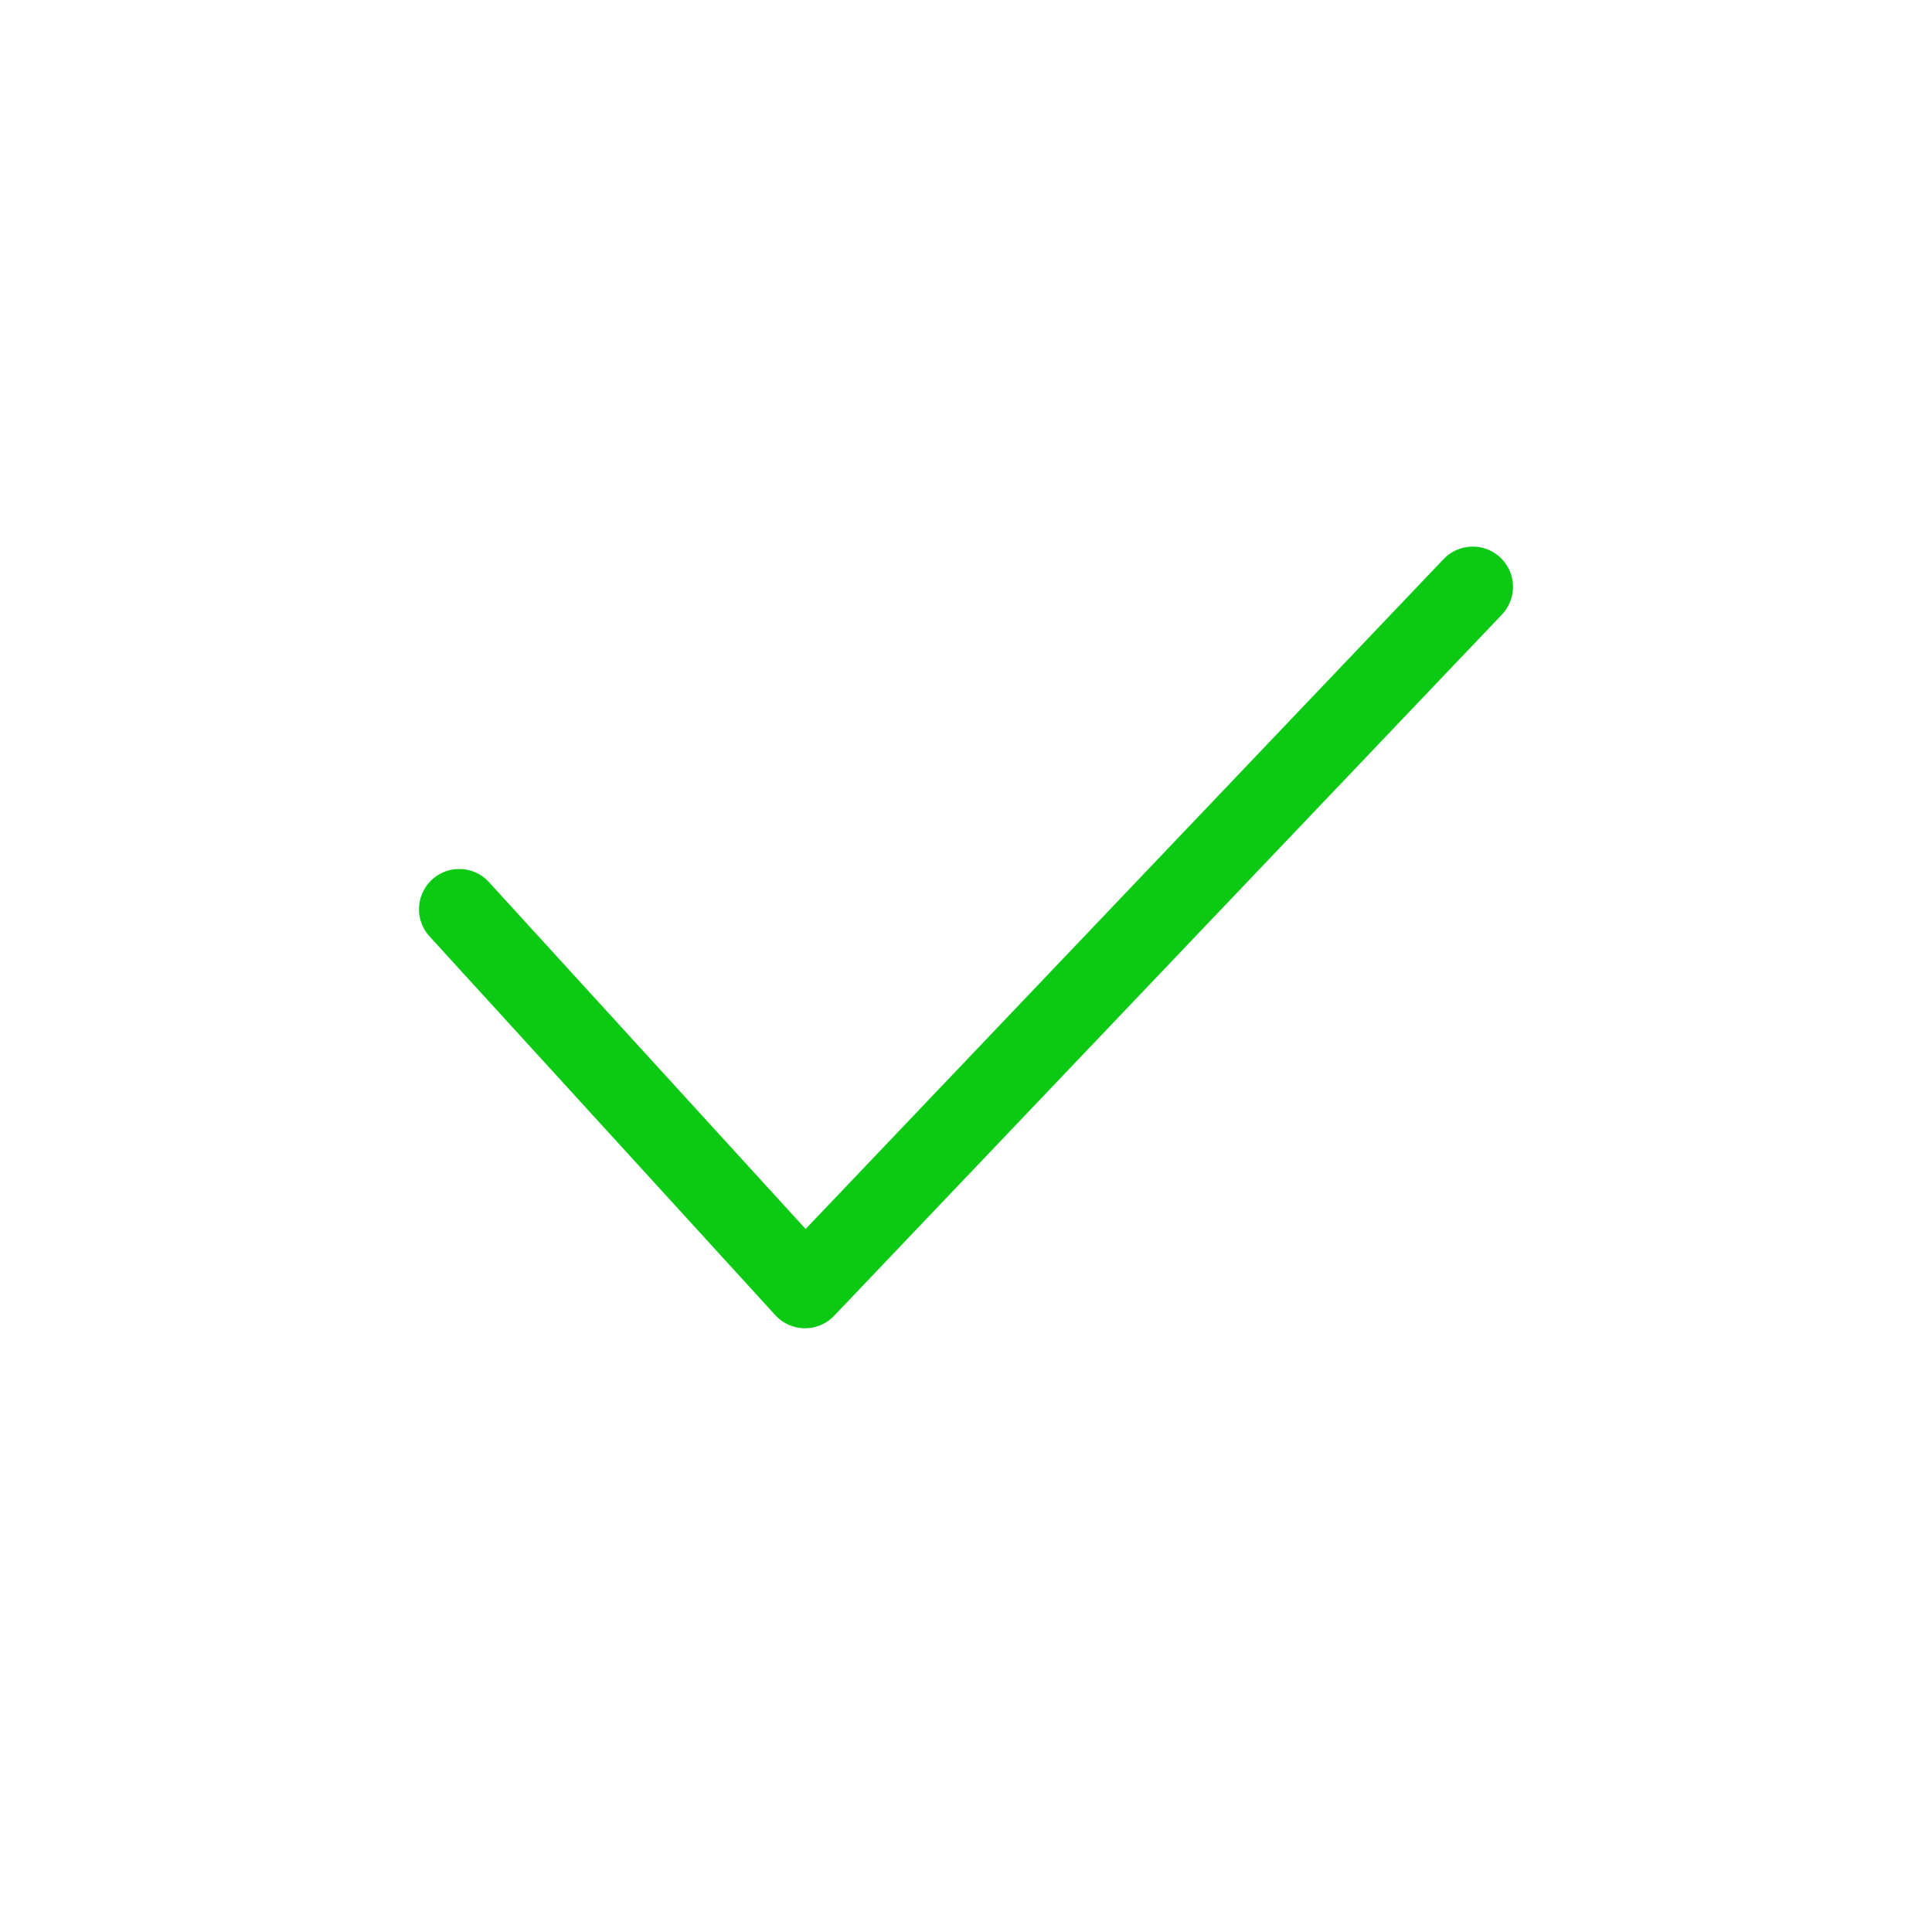
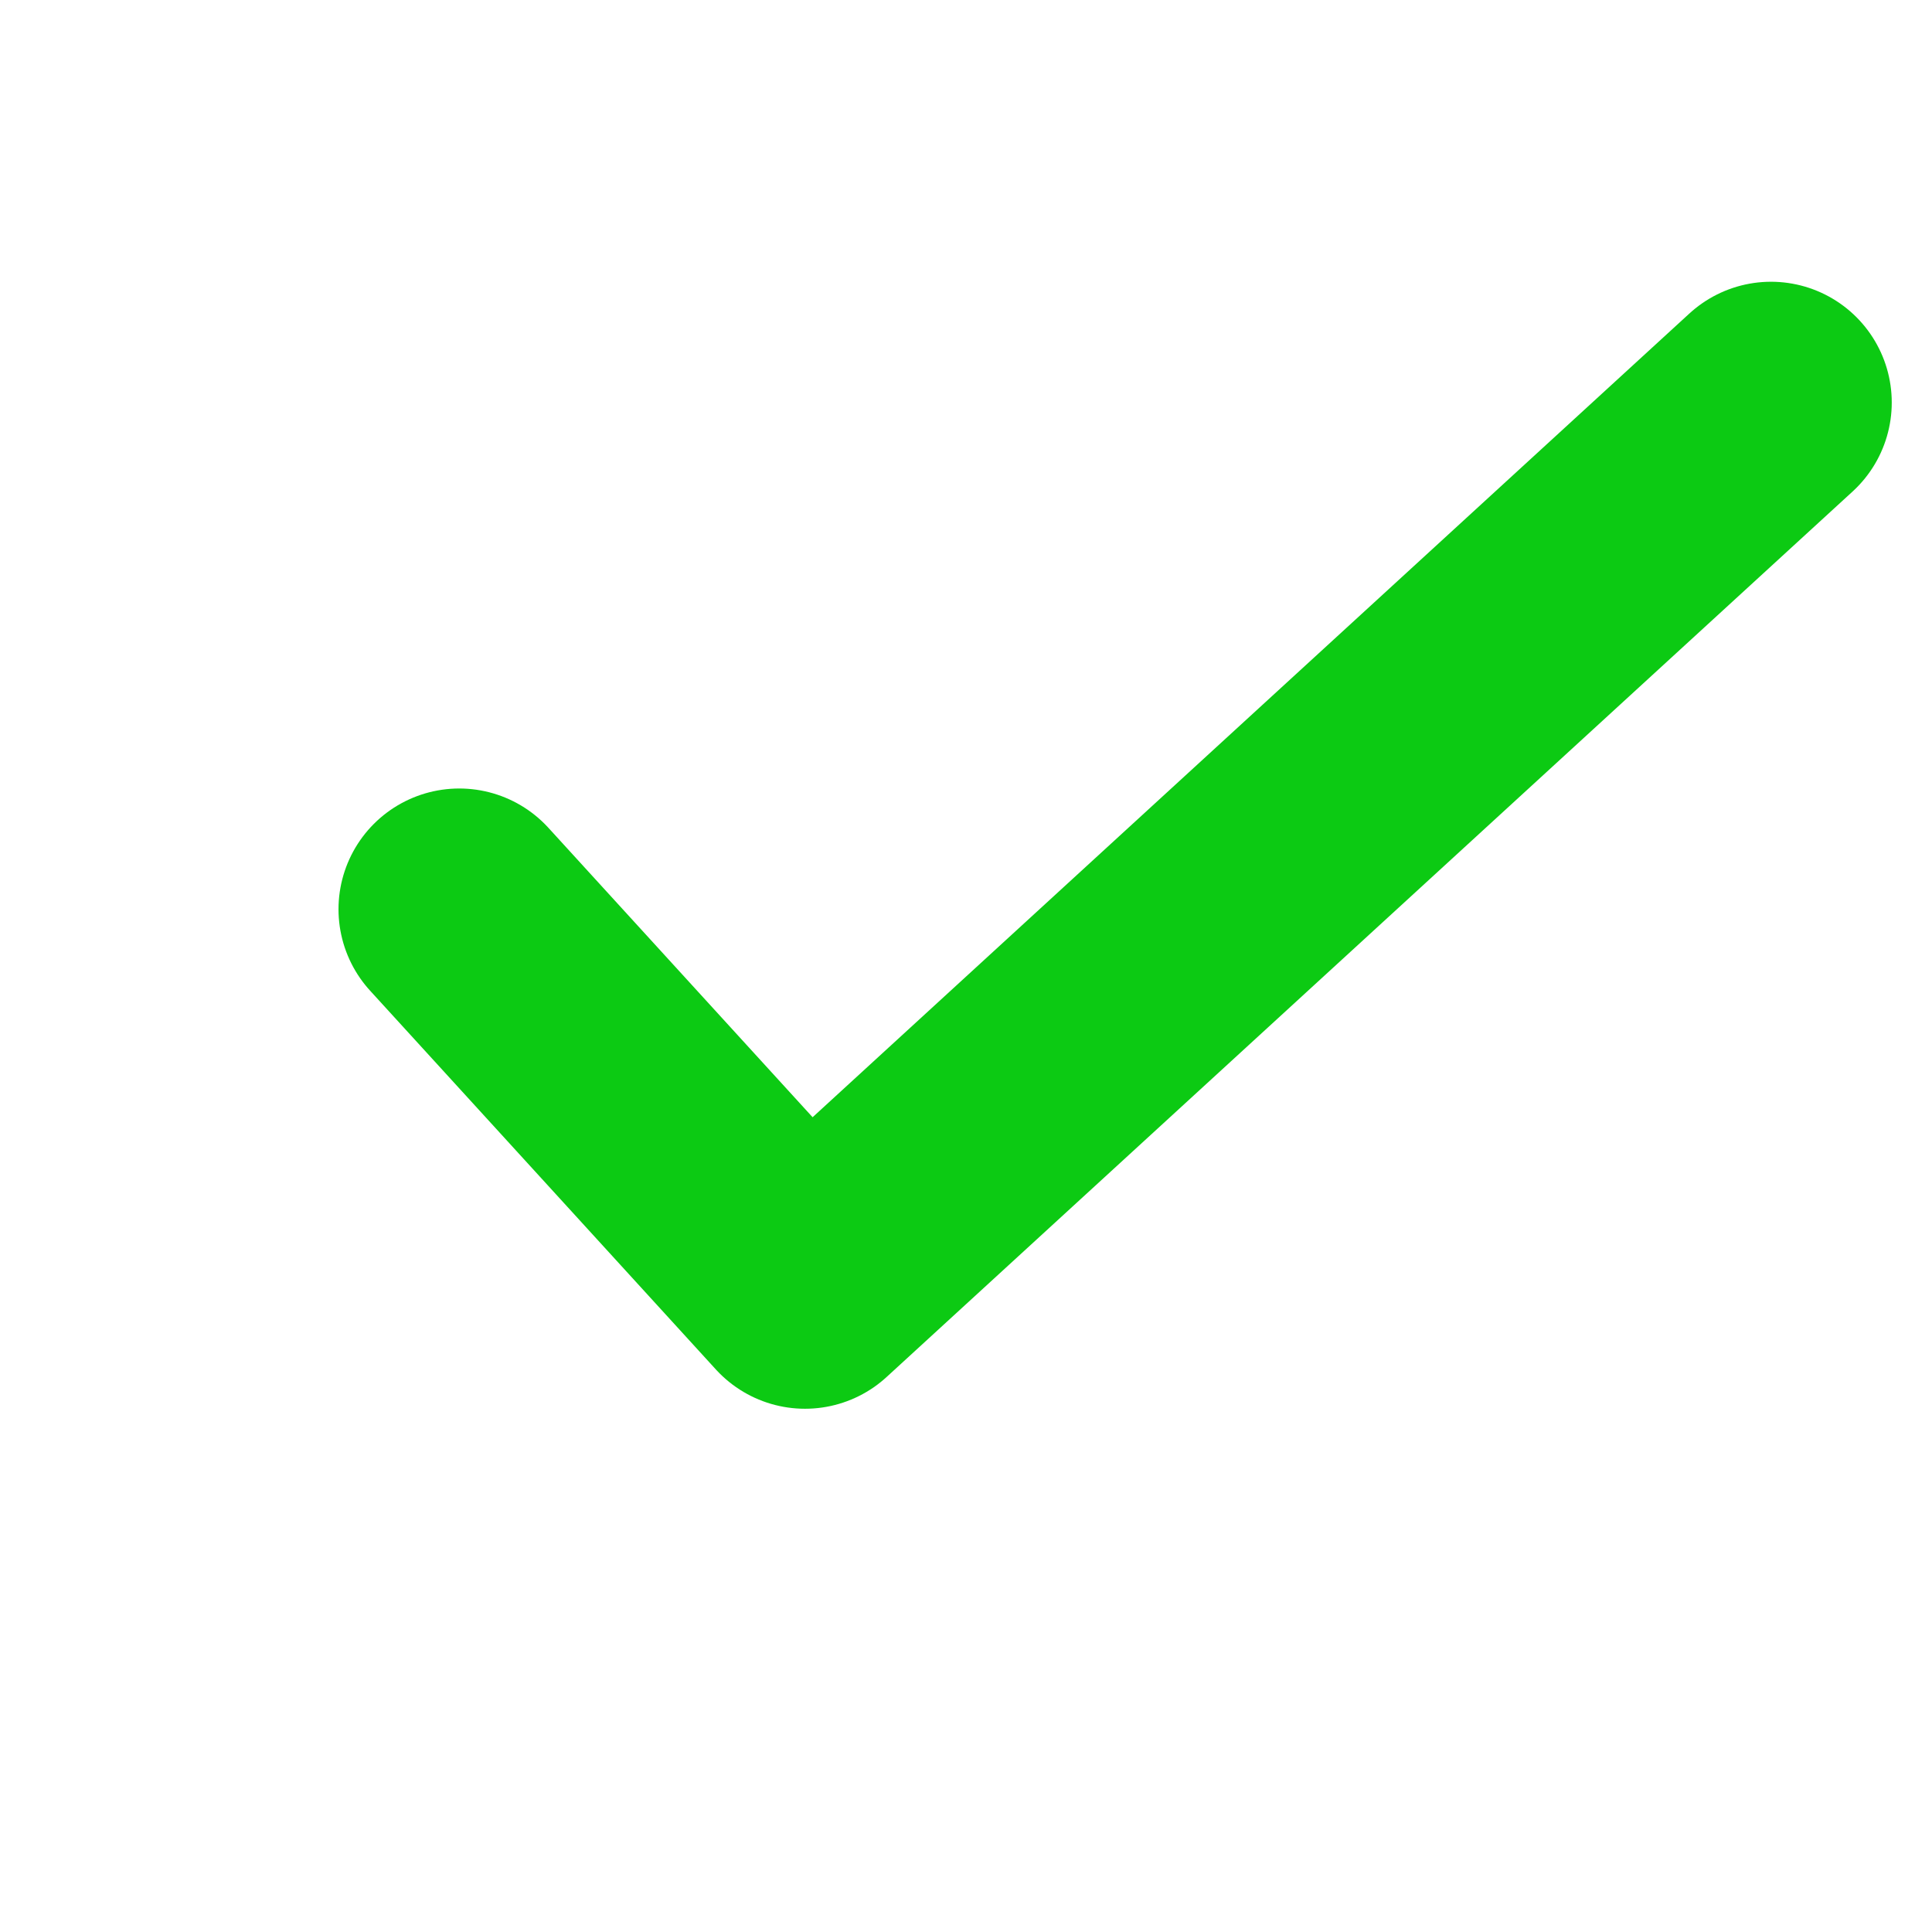
<svg xmlns="http://www.w3.org/2000/svg" width="24" height="24" viewBox="0 0 24 24" version="1.1" id="svg2">
  <defs id="defs2" />
-   <path style="fill:none;stroke:#0cca13;stroke-linecap:round;stroke-linejoin:round;stroke-opacity:1;paint-order:stroke fill markers" d="M 5.705,11.295 10,16 18.295,7.29" id="path3" />
+   <path style="fill:none;stroke:#0cca13;stroke-width:3;stroke-linecap:round;stroke-linejoin:round;stroke-dasharray:none;stroke-opacity:1;paint-order:stroke fill markers" d="M 5.705,11.295 10,16 22,5" id="path3" />
</svg>
